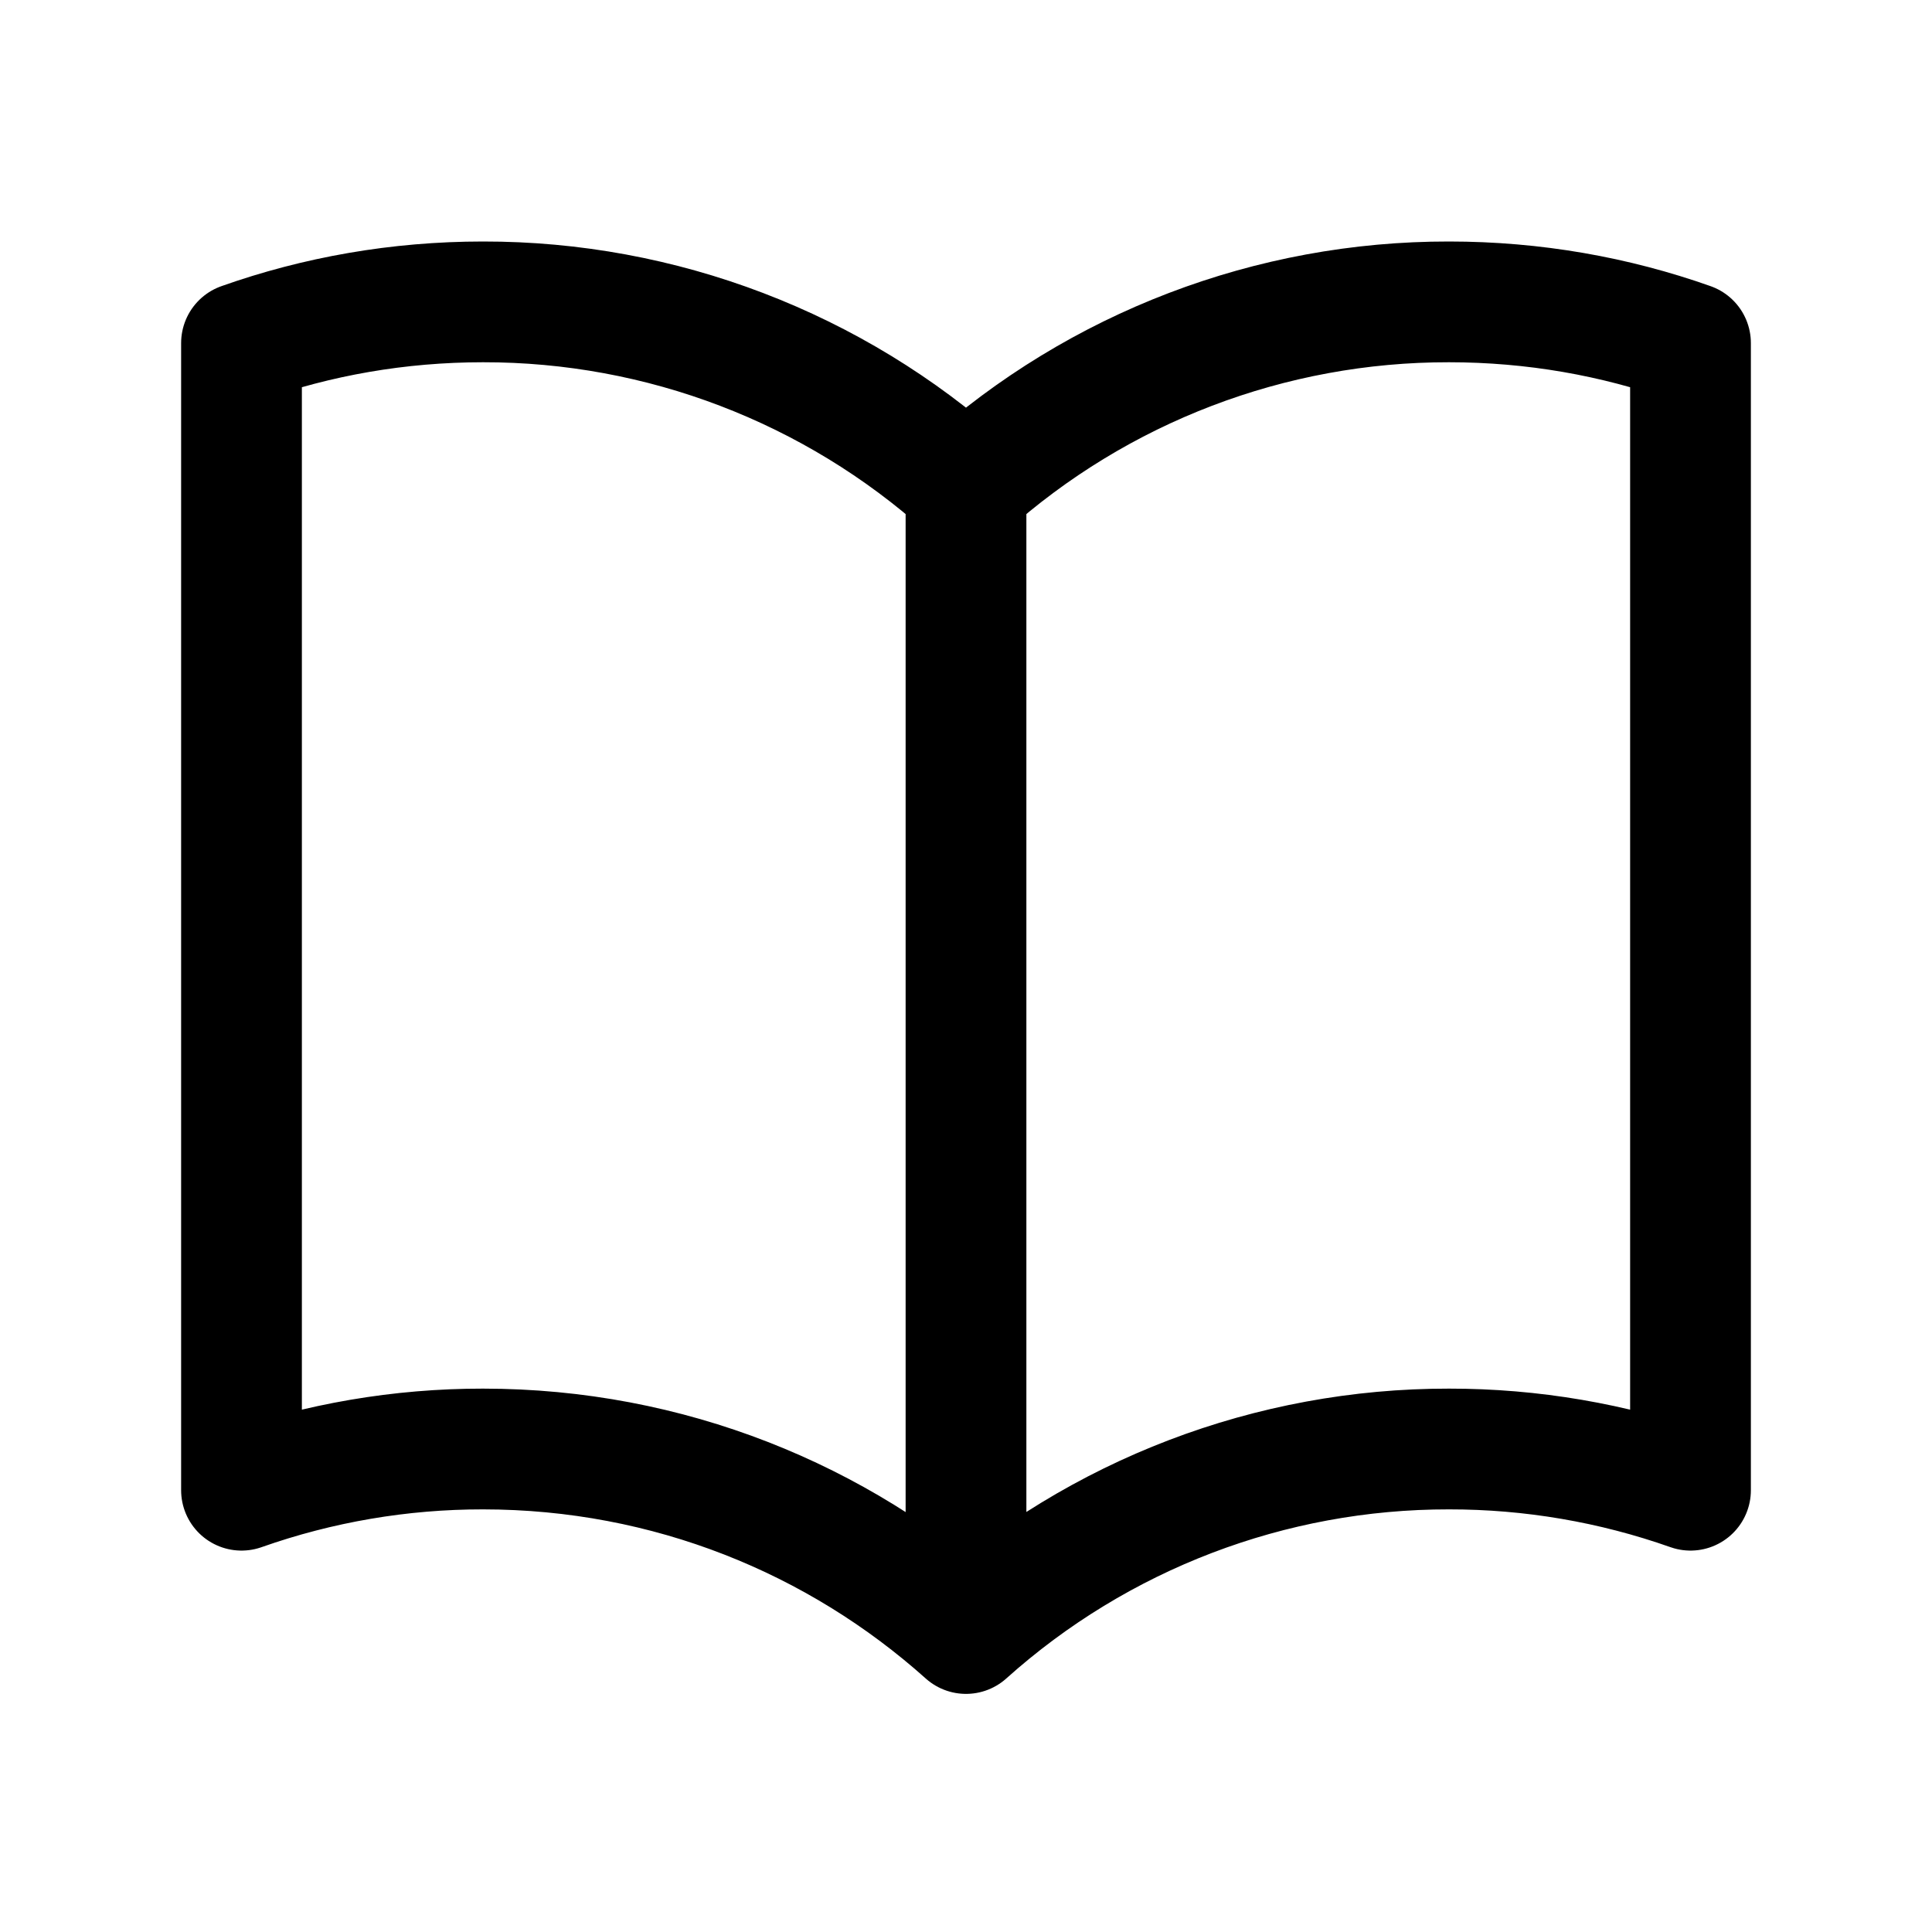
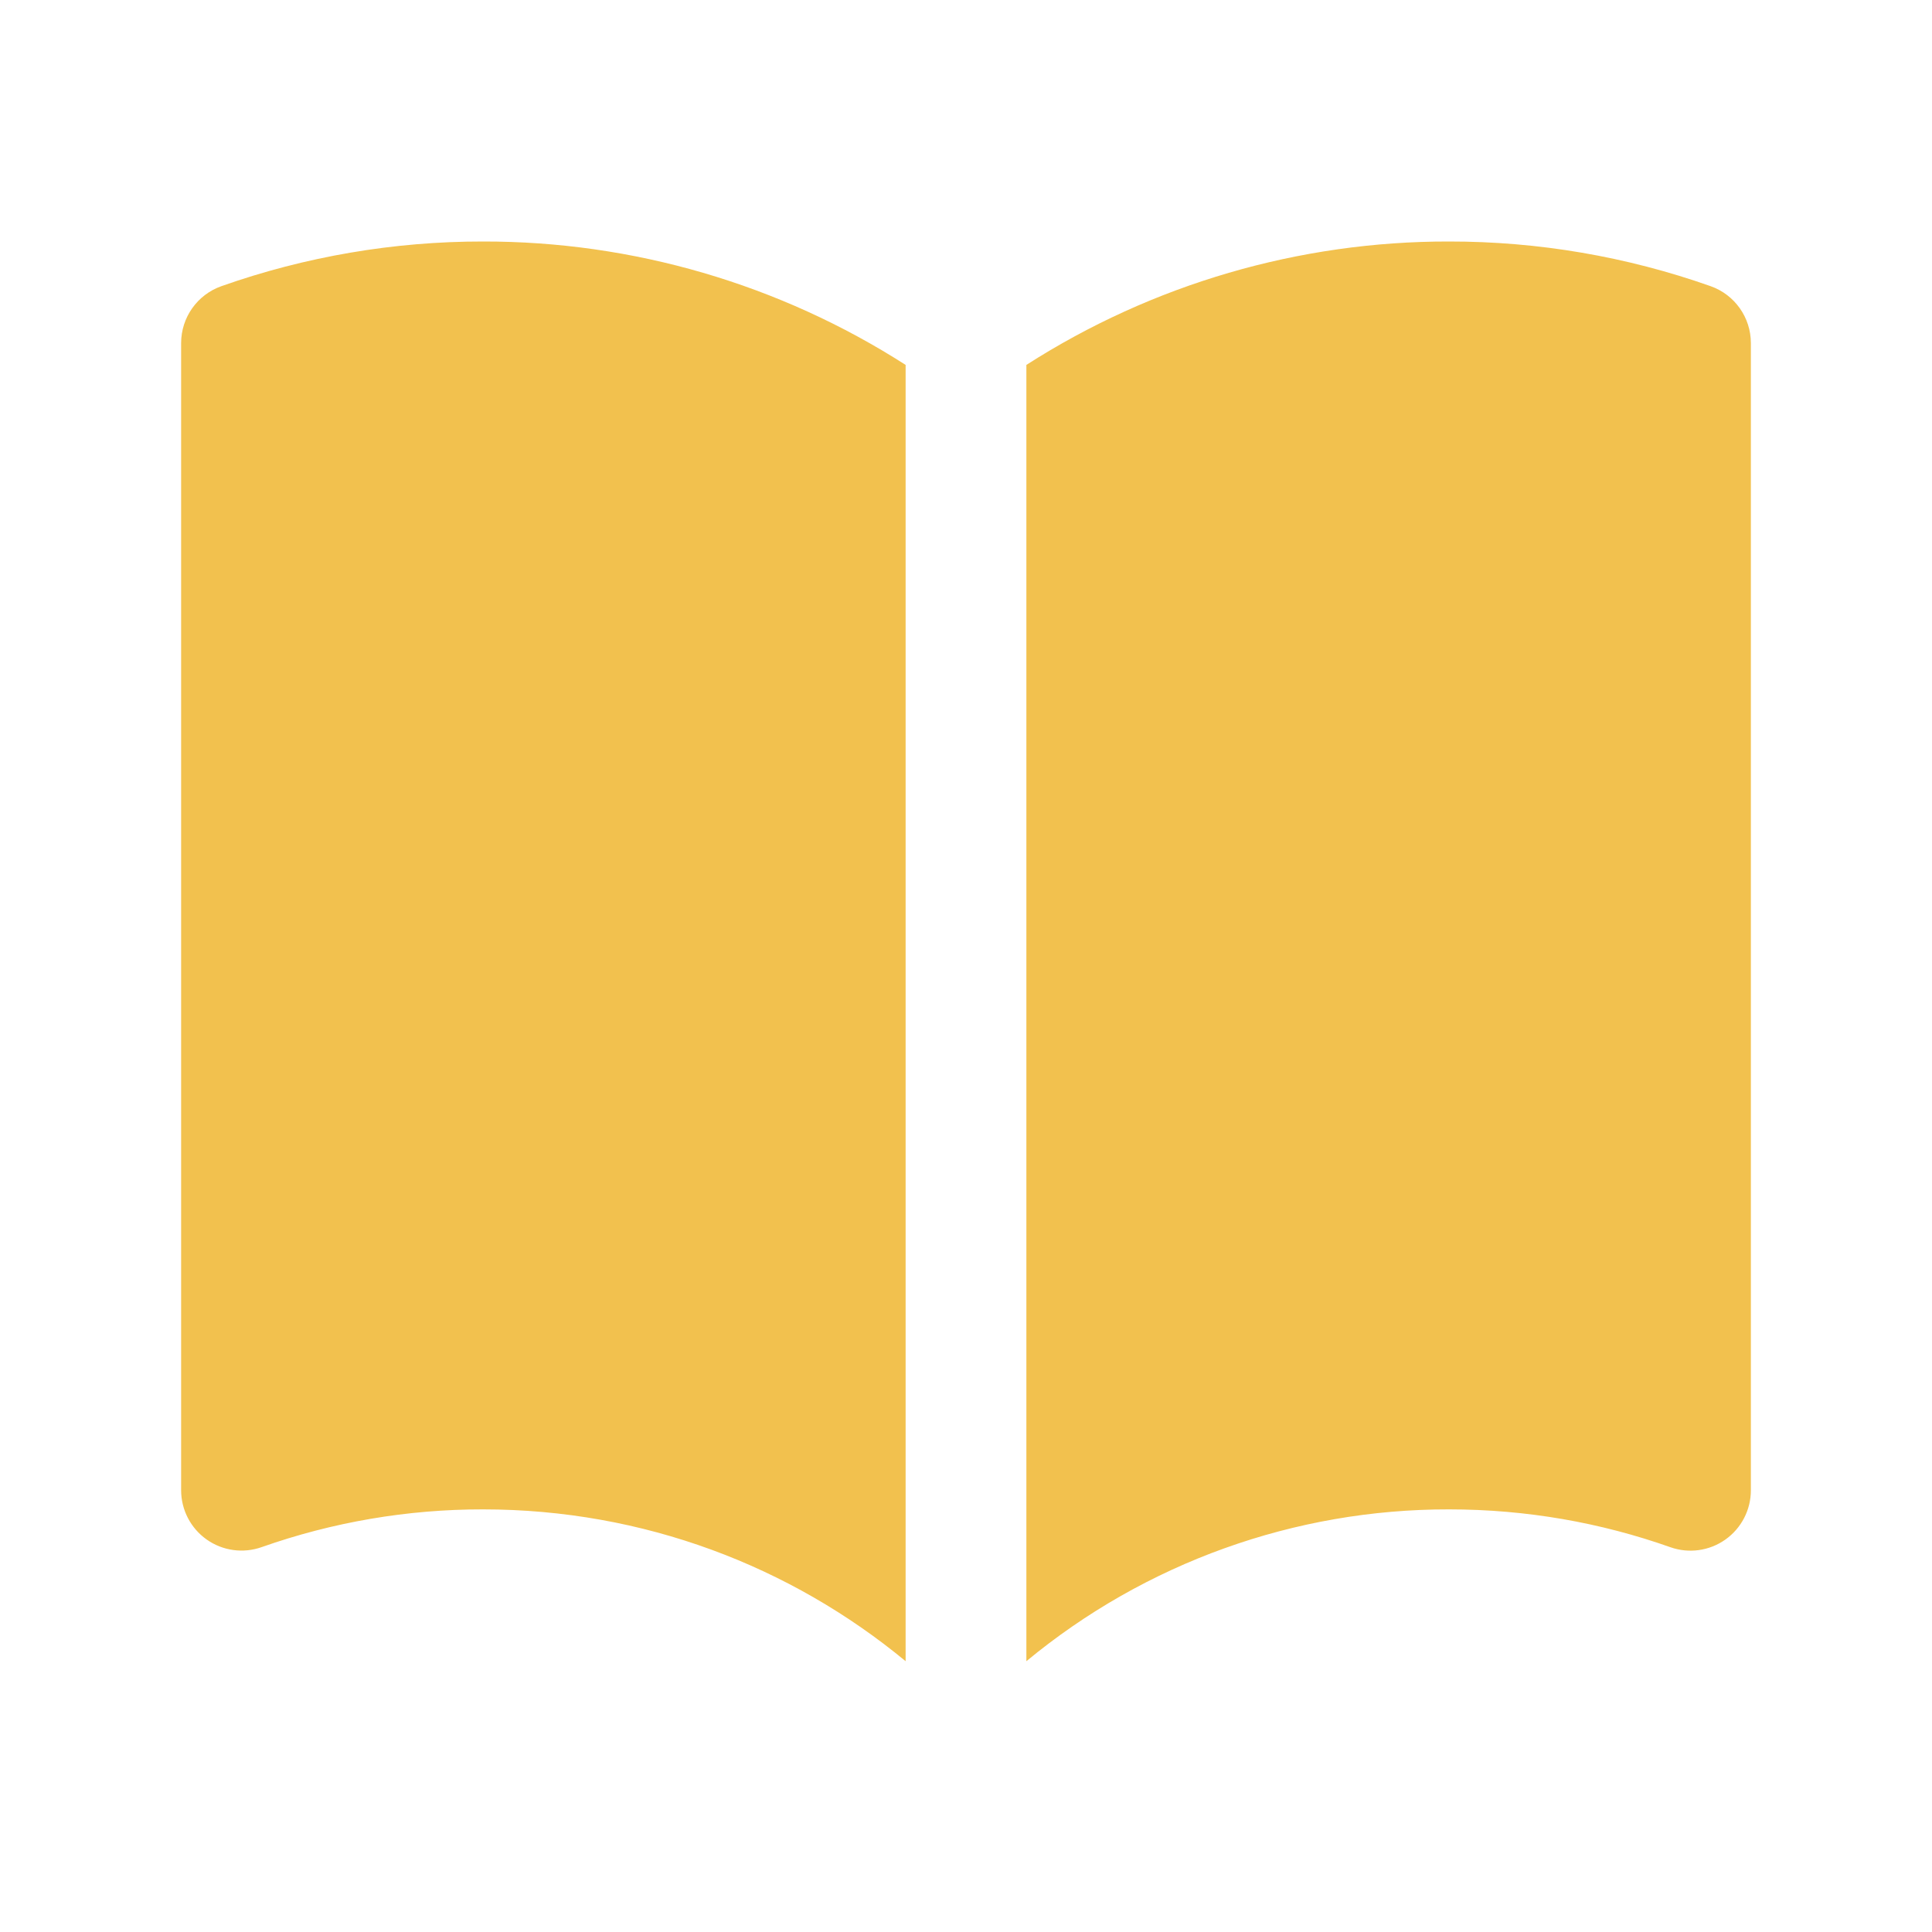
- <svg xmlns="http://www.w3.org/2000/svg" fill="none" viewBox="0 0 24 24" stroke-width="1.5" stroke="currentColor" class="size-6">
-   <path stroke-linecap="round" stroke-linejoin="round" d="M12 6.042A8.967 8.967 0 0 0 6 3.75c-1.052 0-2.062.18-3 .512v14.25A8.987 8.987 0 0 1 6 18c2.305 0 4.408.867 6 2.292m0-14.25a8.966 8.966 0 0 1 6-2.292c1.052 0 2.062.18 3 .512v14.25A8.987 8.987 0 0 0 18 18a8.967 8.967 0 0 0-6 2.292m0-14.25v14.25" />
+ <svg xmlns="http://www.w3.org/2000/svg" viewBox="0 0 24 24" fill="#f2c14e" class="size-6">
+   <path d="M11.25 4.533A9.707 9.707 0 0 0 6 3a9.735 9.735 0 0 0-3.25.555.75.75 0 0 0-.5.707v14.25a.75.75 0 0 0 1 .707A8.237 8.237 0 0 1 6 18.75c1.995 0 3.823.707 5.25 1.886V4.533ZM12.75 20.636A8.214 8.214 0 0 1 18 18.75c.966 0 1.89.166 2.75.47a.75.75 0 0 0 1-.708V4.262a.75.75 0 0 0-.5-.707A9.735 9.735 0 0 0 18 3a9.707 9.707 0 0 0-5.25 1.533v16.103Z" />
</svg>
